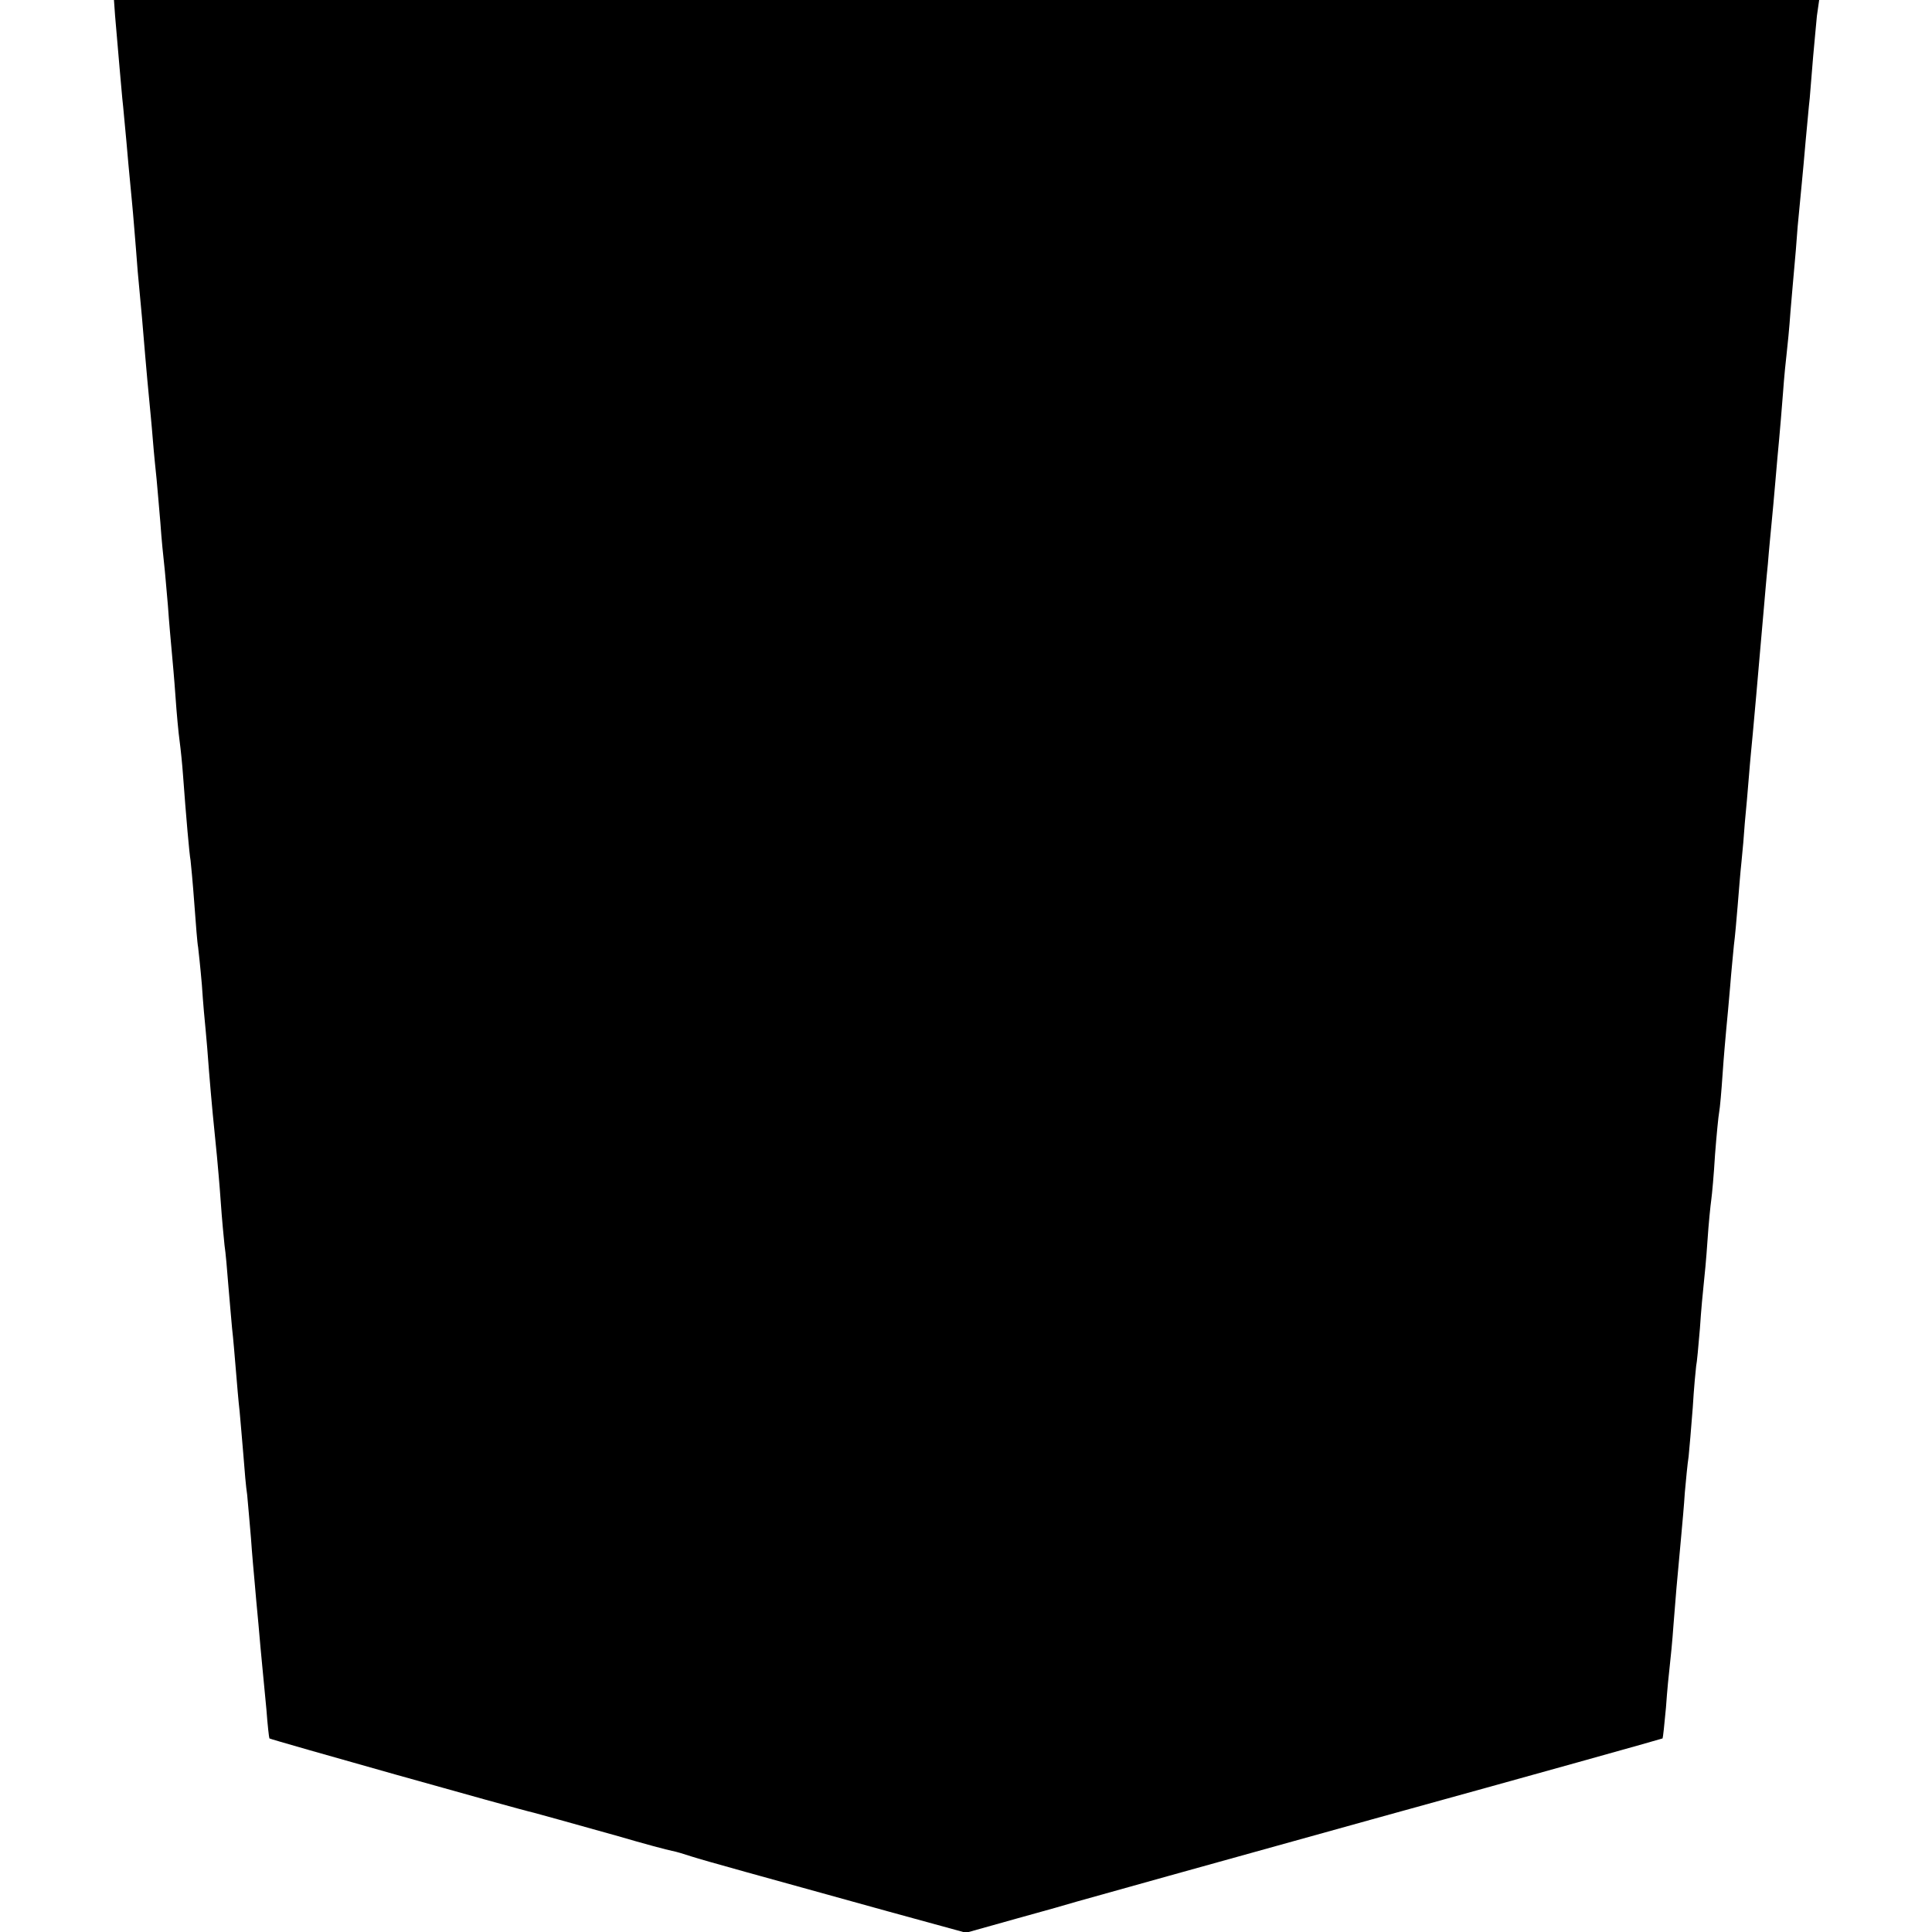
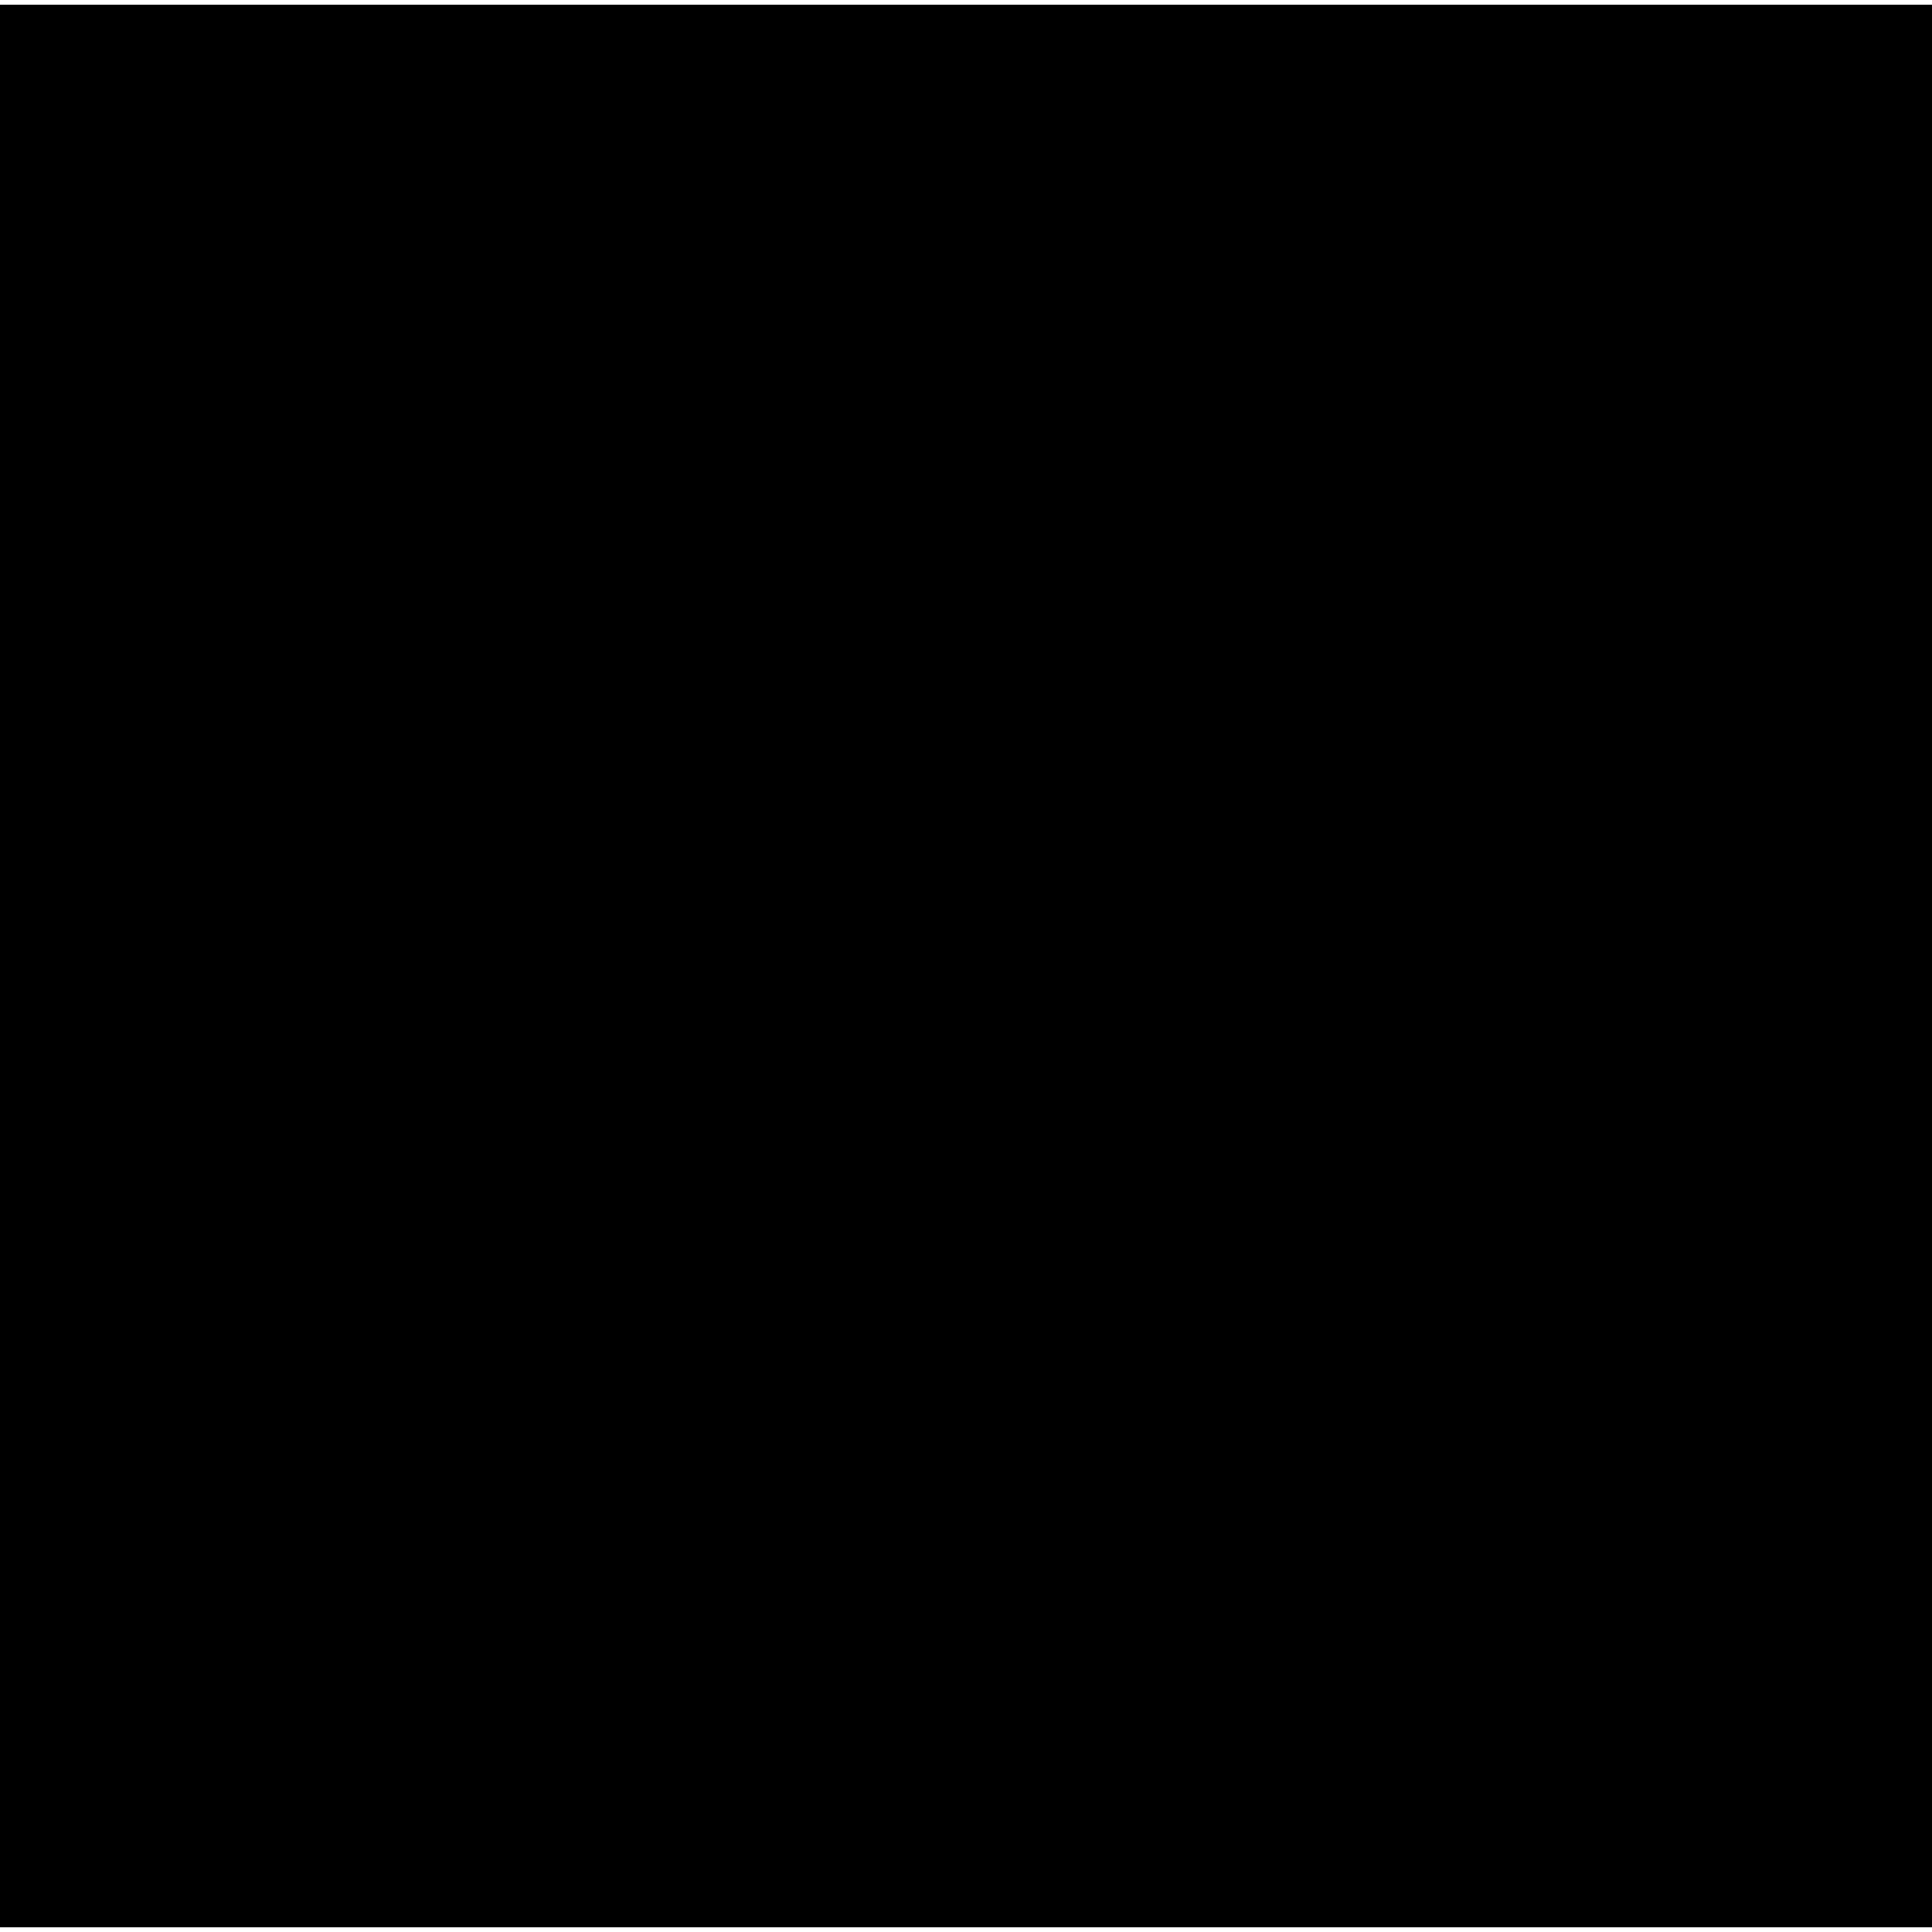
- <svg xmlns="http://www.w3.org/2000/svg" version="1.0" width="512pt" height="512pt" viewBox="0 0 512 512" preserveAspectRatio="xMidYMid meet">
-   <g transform="translate(0,512) scale(0.1,-0.1)" fill="#000000" stroke="none">
-     <path d="M305 5078 c10 -114 15 -177 19 -218 3 -25 7 -76 11 -115 3 -38 8 -88 10 -110 2 -22 7 -71 10 -110 3 -38 8 -95 10 -125 9 -93 14 -152 20 -225 3 -38 8 -88 10 -110 2 -22 7 -71 10 -110 3 -38 8 -86 10 -105 2 -19 6 -71 10 -115 3 -44 8 -93 10 -110 2 -16 6 -66 10 -110 3 -44 8 -98 10 -120 2 -22 7 -76 10 -120 3 -44 8 -98 11 -119 3 -22 7 -62 9 -90 8 -109 17 -212 20 -226 1 -8 6 -60 10 -115 4 -55 8 -106 10 -115 1 -8 6 -53 10 -100 3 -47 8 -101 10 -120 2 -19 6 -69 9 -110 6 -74 13 -148 21 -225 2 -22 7 -76 10 -120 3 -44 8 -96 10 -115 3 -19 7 -66 10 -105 3 -38 8 -90 10 -115 3 -25 7 -74 10 -110 3 -36 7 -85 10 -110 2 -25 7 -77 10 -116 3 -40 7 -87 10 -105 2 -19 6 -70 10 -114 3 -44 8 -98 10 -120 2 -22 6 -71 10 -110 3 -38 8 -88 10 -110 2 -22 7 -74 11 -115 3 -41 7 -76 8 -77 3 -3 656 -187 701 -197 16 -4 90 -25 223 -62 68 -20 132 -37 143 -39 11 -2 34 -9 52 -15 34 -11 176 -50 519 -145 l208 -57 132 37 c73 20 147 41 163 46 17 5 372 104 790 220 417 115 760 211 761 212 1 1 5 38 9 82 3 44 8 94 10 110 2 17 7 66 10 110 6 77 8 102 20 230 3 33 8 87 10 120 3 33 7 76 10 95 2 19 7 78 11 130 3 52 8 102 9 110 2 8 6 53 10 100 3 47 8 99 10 117 2 17 7 69 10 115 3 46 8 94 10 108 2 14 7 68 10 120 4 52 9 103 11 113 2 10 6 55 9 100 3 45 8 100 10 122 2 22 7 72 10 110 3 39 8 88 10 110 3 22 7 69 10 105 3 36 7 88 10 115 3 28 7 75 9 105 3 30 8 87 11 125 3 39 8 88 10 110 2 22 6 67 9 100 7 83 17 192 21 240 2 22 6 72 10 110 3 39 8 88 10 110 2 22 7 72 10 110 3 39 8 89 10 112 2 24 7 78 10 120 3 43 8 92 10 108 2 17 7 66 10 110 4 44 8 96 10 115 2 19 6 69 9 110 4 41 9 93 11 115 2 22 7 72 10 110 4 39 8 90 11 115 2 25 6 74 9 110 3 36 8 84 10 108 l6 42 -2260 0 -2259 0 3 -42z" />
+ <svg xmlns="http://www.w3.org/2000/svg" version="1.0" width="415pt" height="415pt" viewBox="0 0 415 415" preserveAspectRatio="xMidYMid meet">
+   <g transform="translate(0,415) scale(0.1,-0.1)" fill="#000000" stroke="none">
+     <path d="M0 2075 l0 -2065 2075 0 2075 0 0 2065 0 2065 -2075 0 -2075 0 0 -2065z" />
  </g>
</svg>
